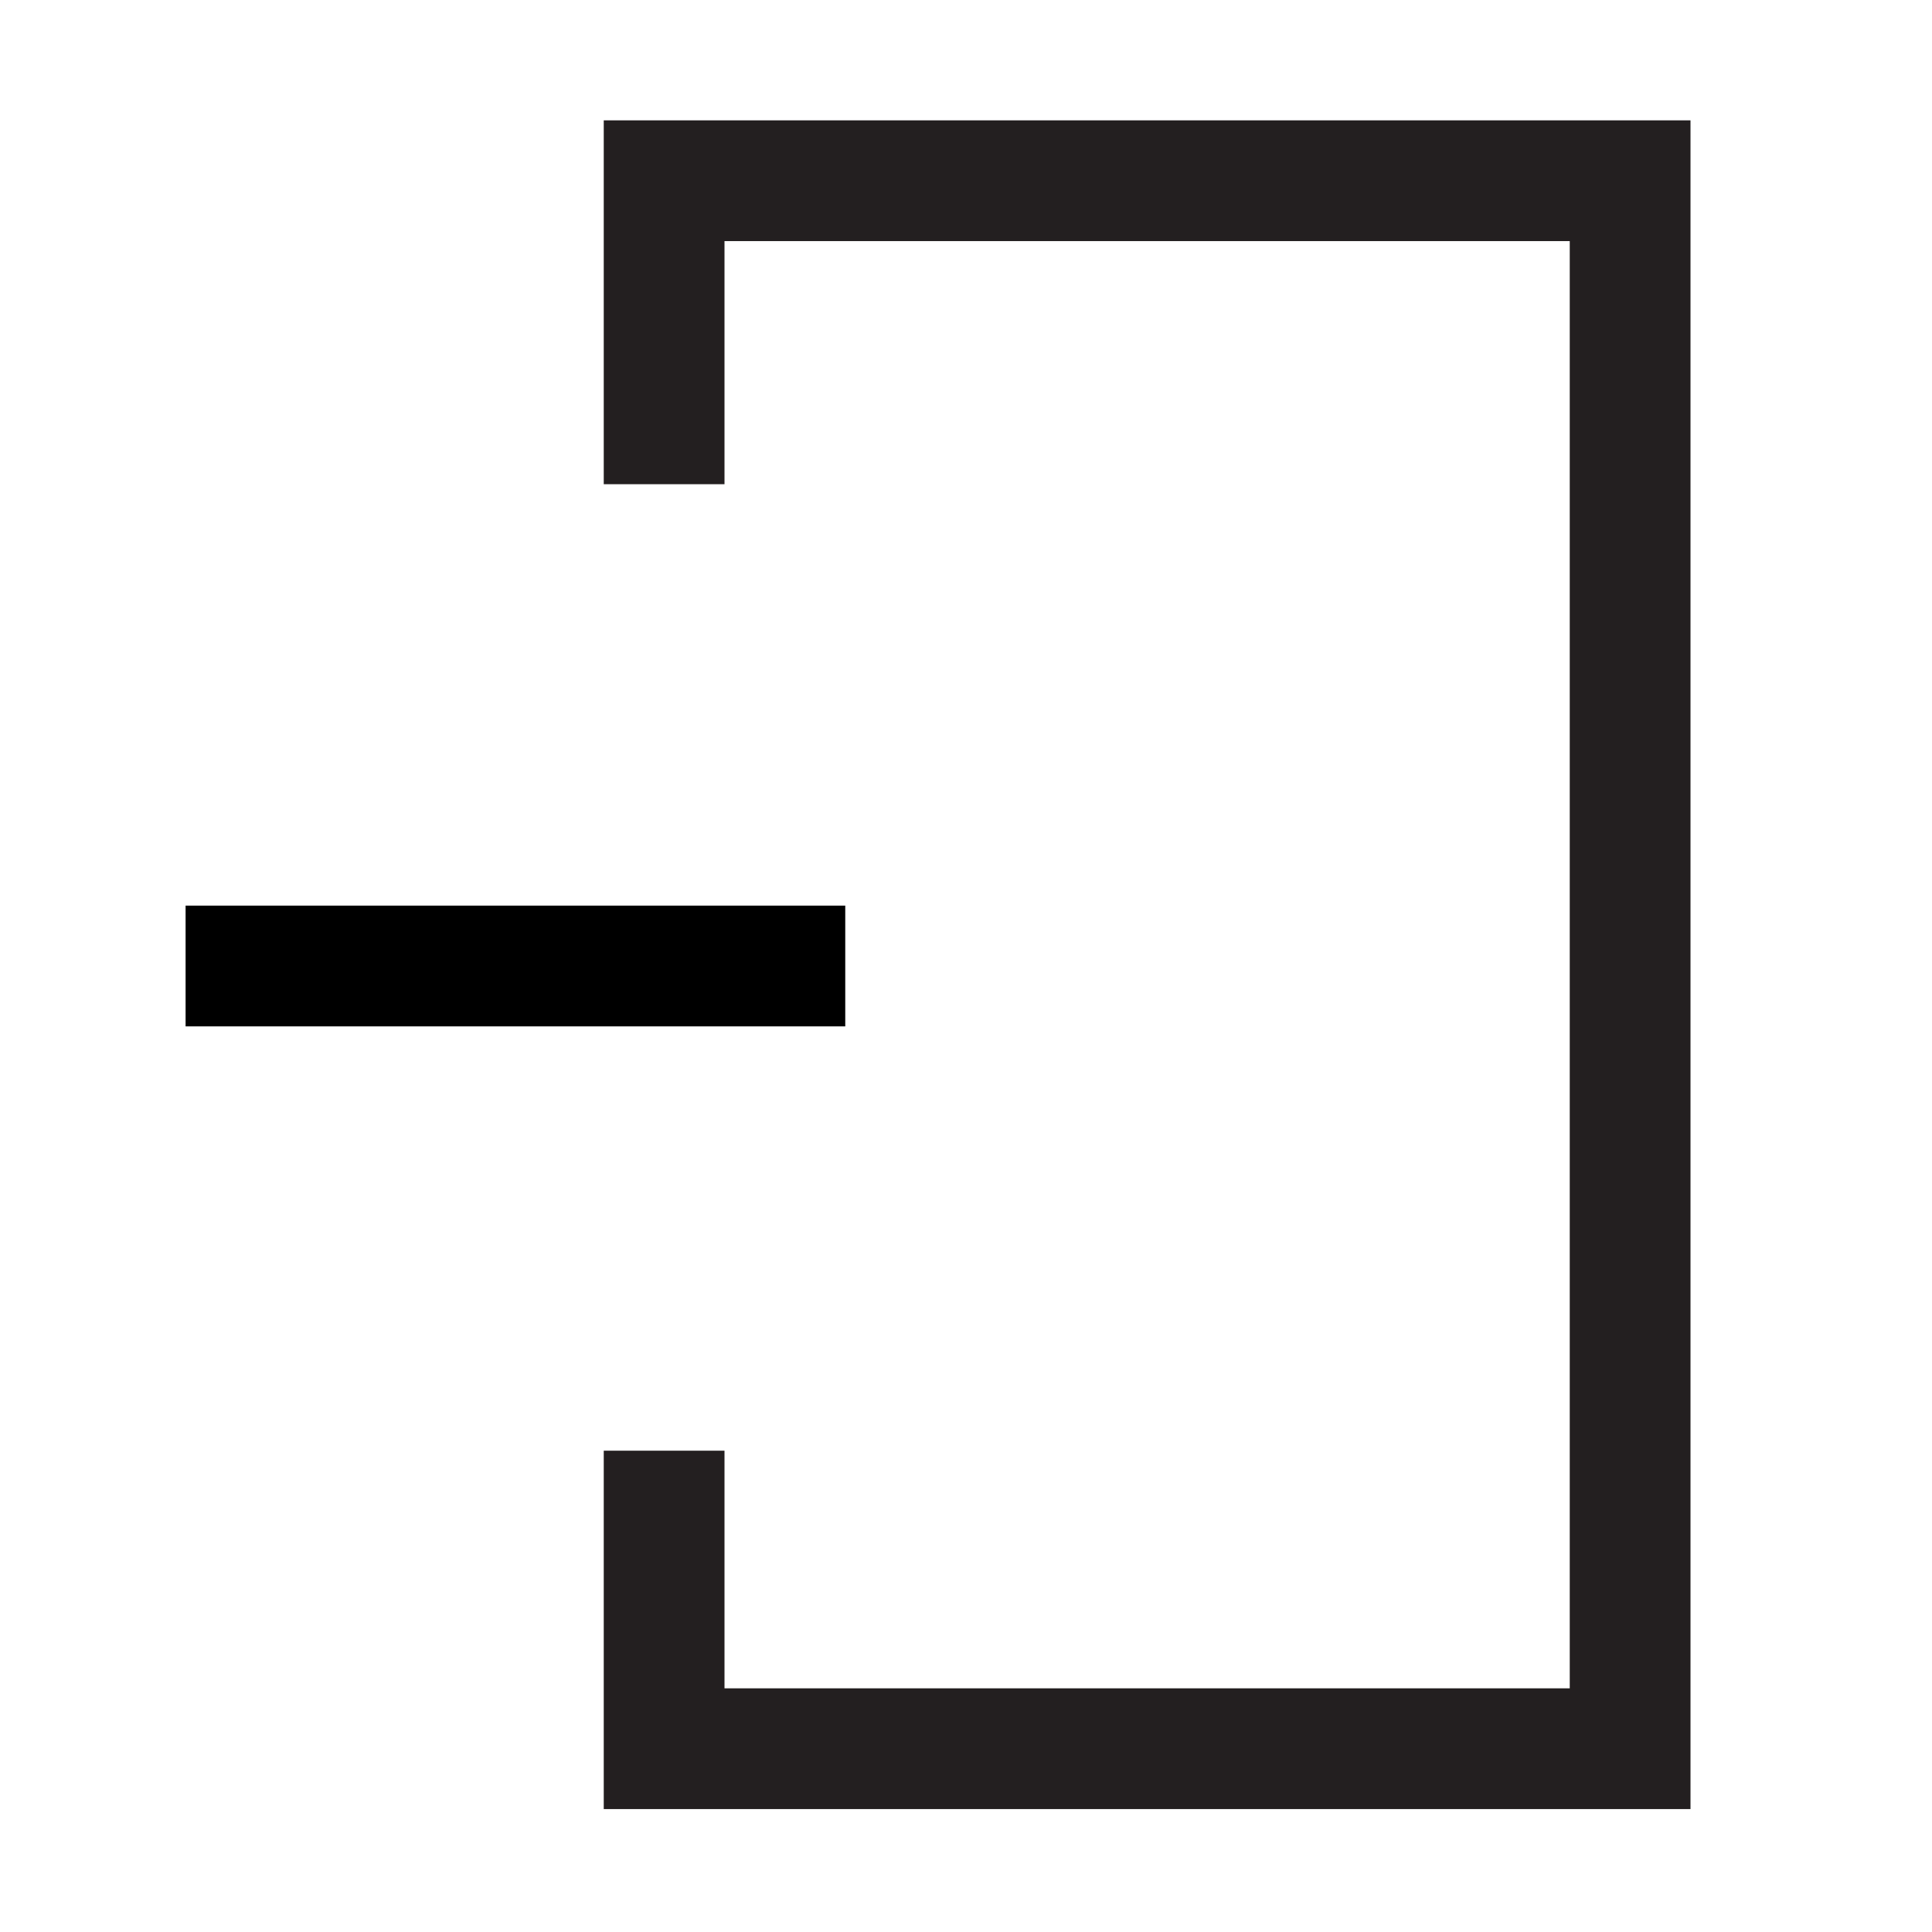
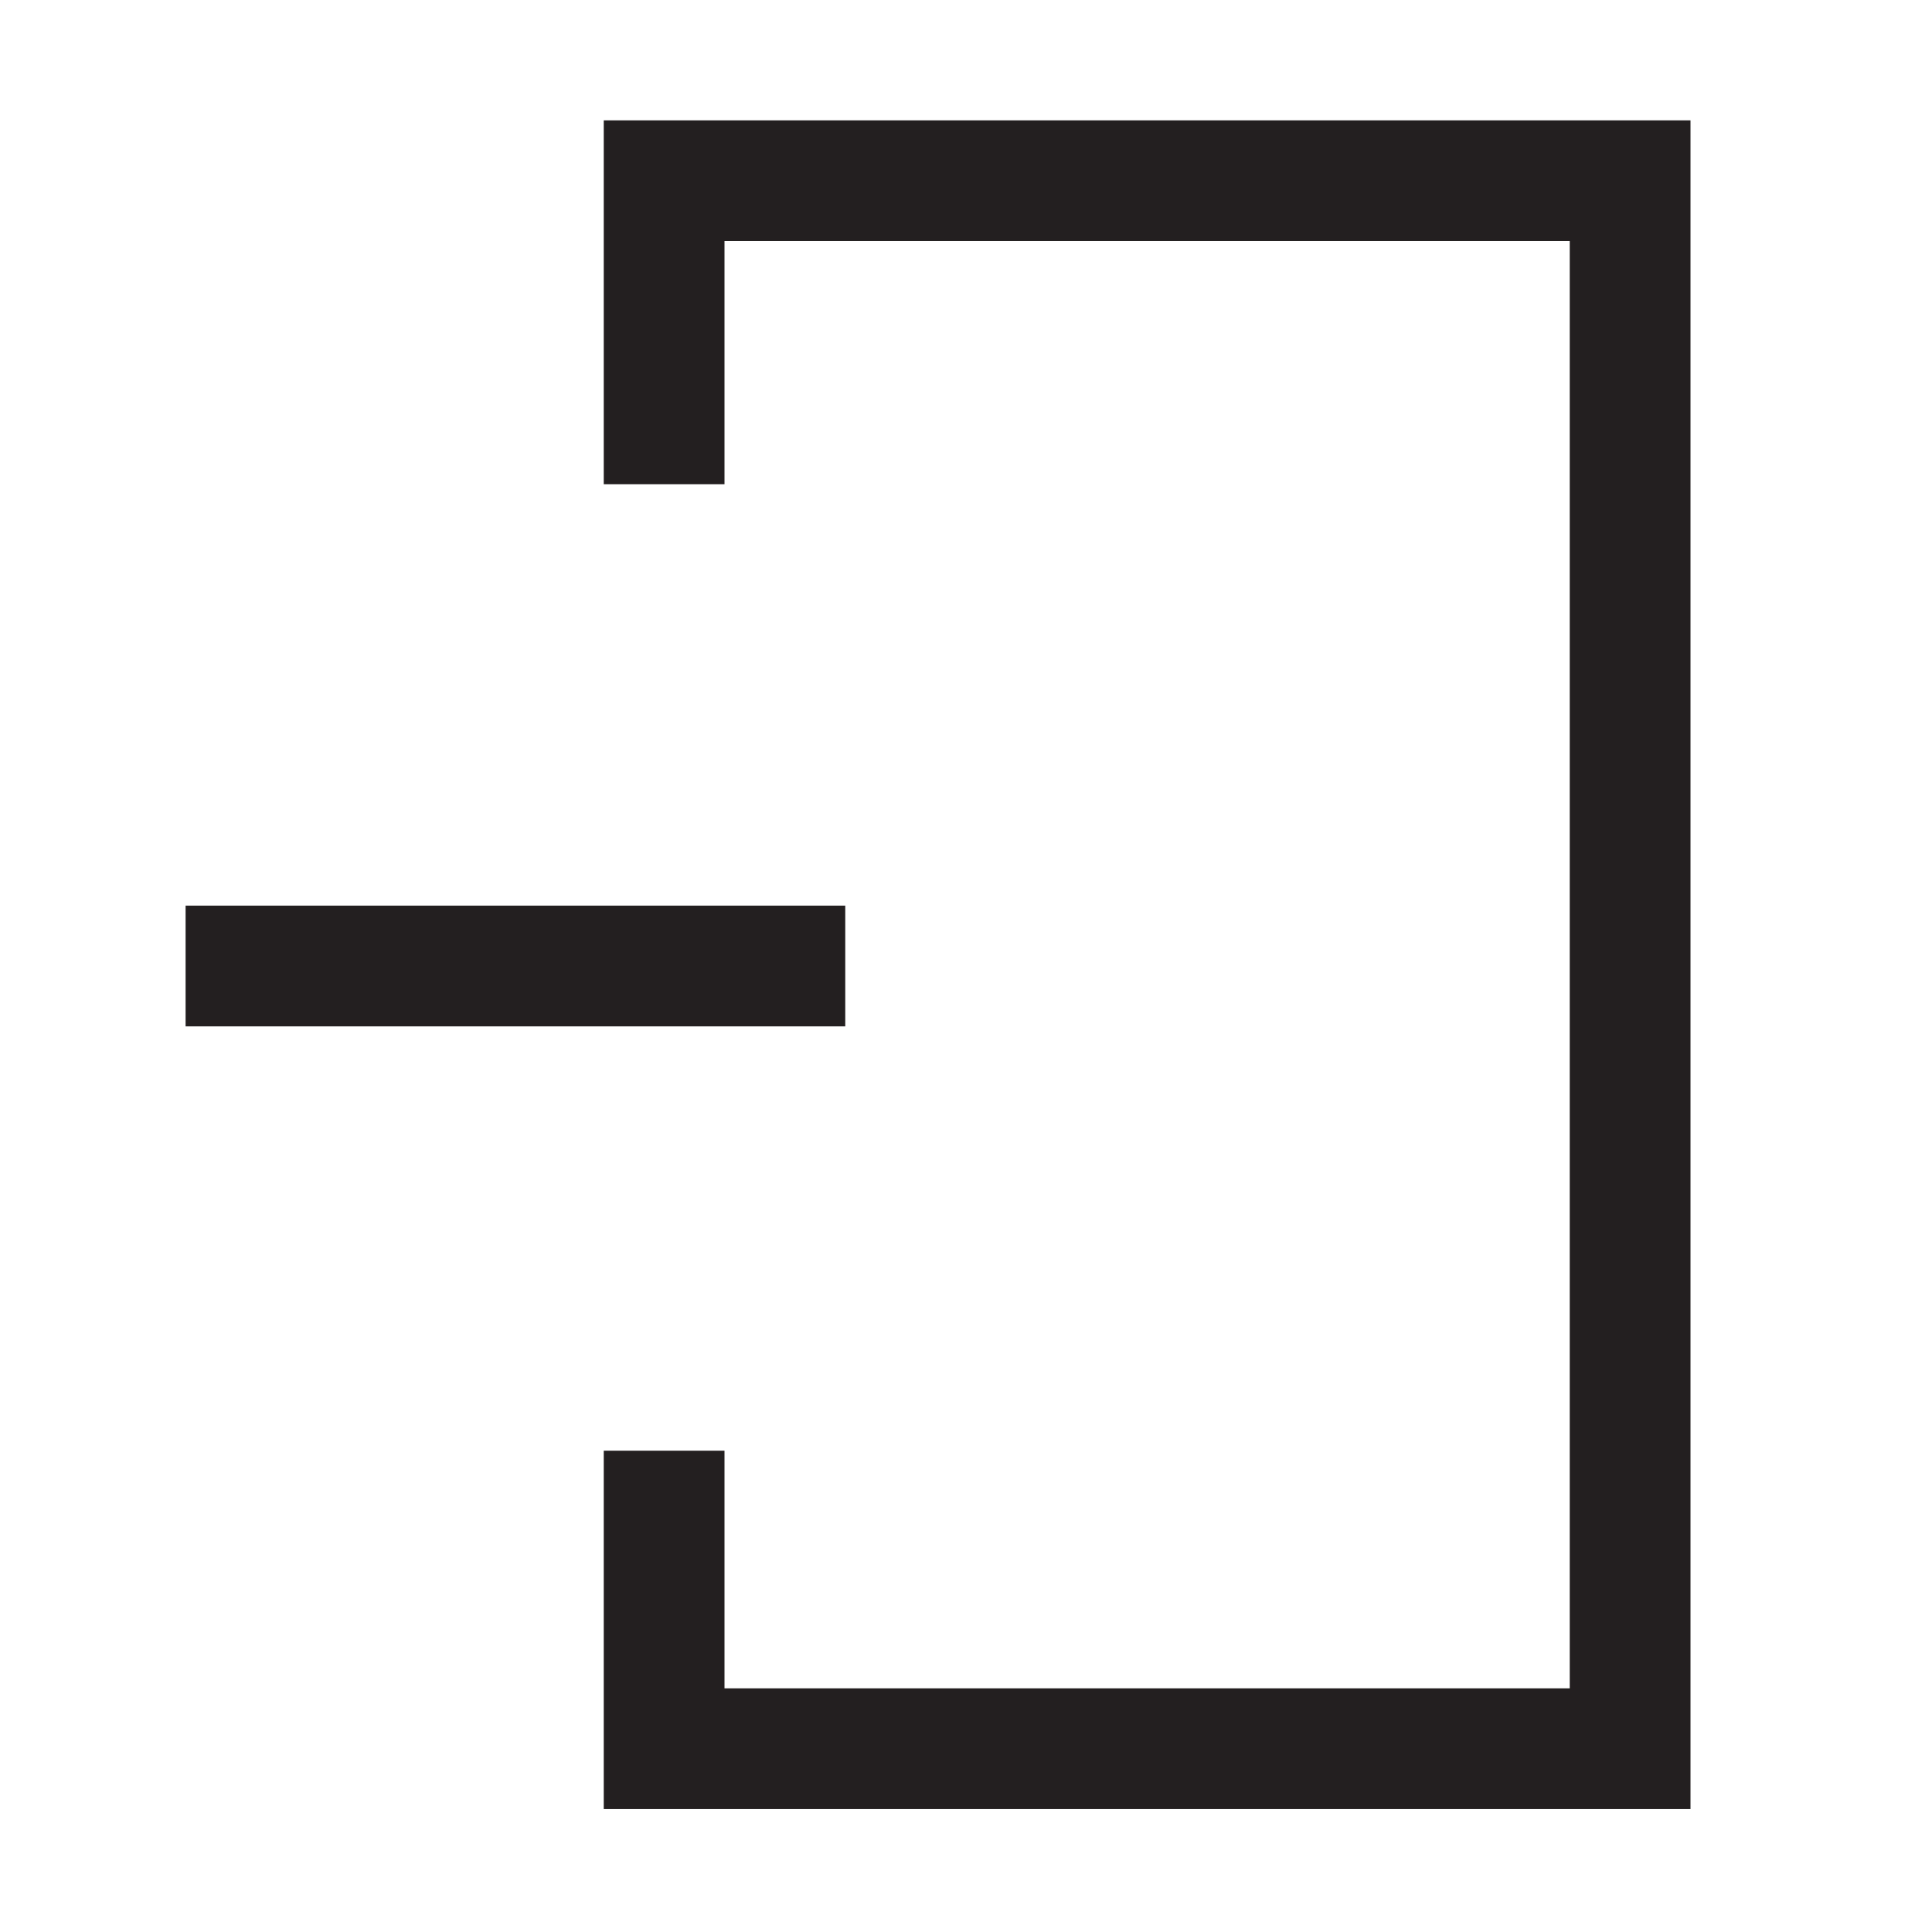
<svg xmlns="http://www.w3.org/2000/svg" version="1.1" viewBox="0 0 48 48">
-   <path fill="#231f20" d="m15 2.99v9.04h3v-6.04h21v35.956h-21v-5.904h-3v8.904h27v-41.956h-27z" />
-   <path d="m21 22.5h-16.389v3h16.389z" />
+   <style type="text/css" id="current-color-scheme">
+ * {
+     color: #231F20;
+ }
+ .ColorScheme-Text {
+     color: #231F20;
+ }
+ .ColorScheme-Background {
+     color: #CECECE;
+ }
+ .ColorScheme-Highlight {
+     color: #006e62;
+ }
+ </style>
+   <g class="ColorScheme-Text" style="fill:currentColor">
+     <path d="m15 2.99v9.04h3v-6.04h21v35.956h-21v-5.904h-3v8.904h27v-41.956h-27z" />
+     <path d="m21 22.5h-16.389v3h16.389z" />
+   </g>
</svg>
